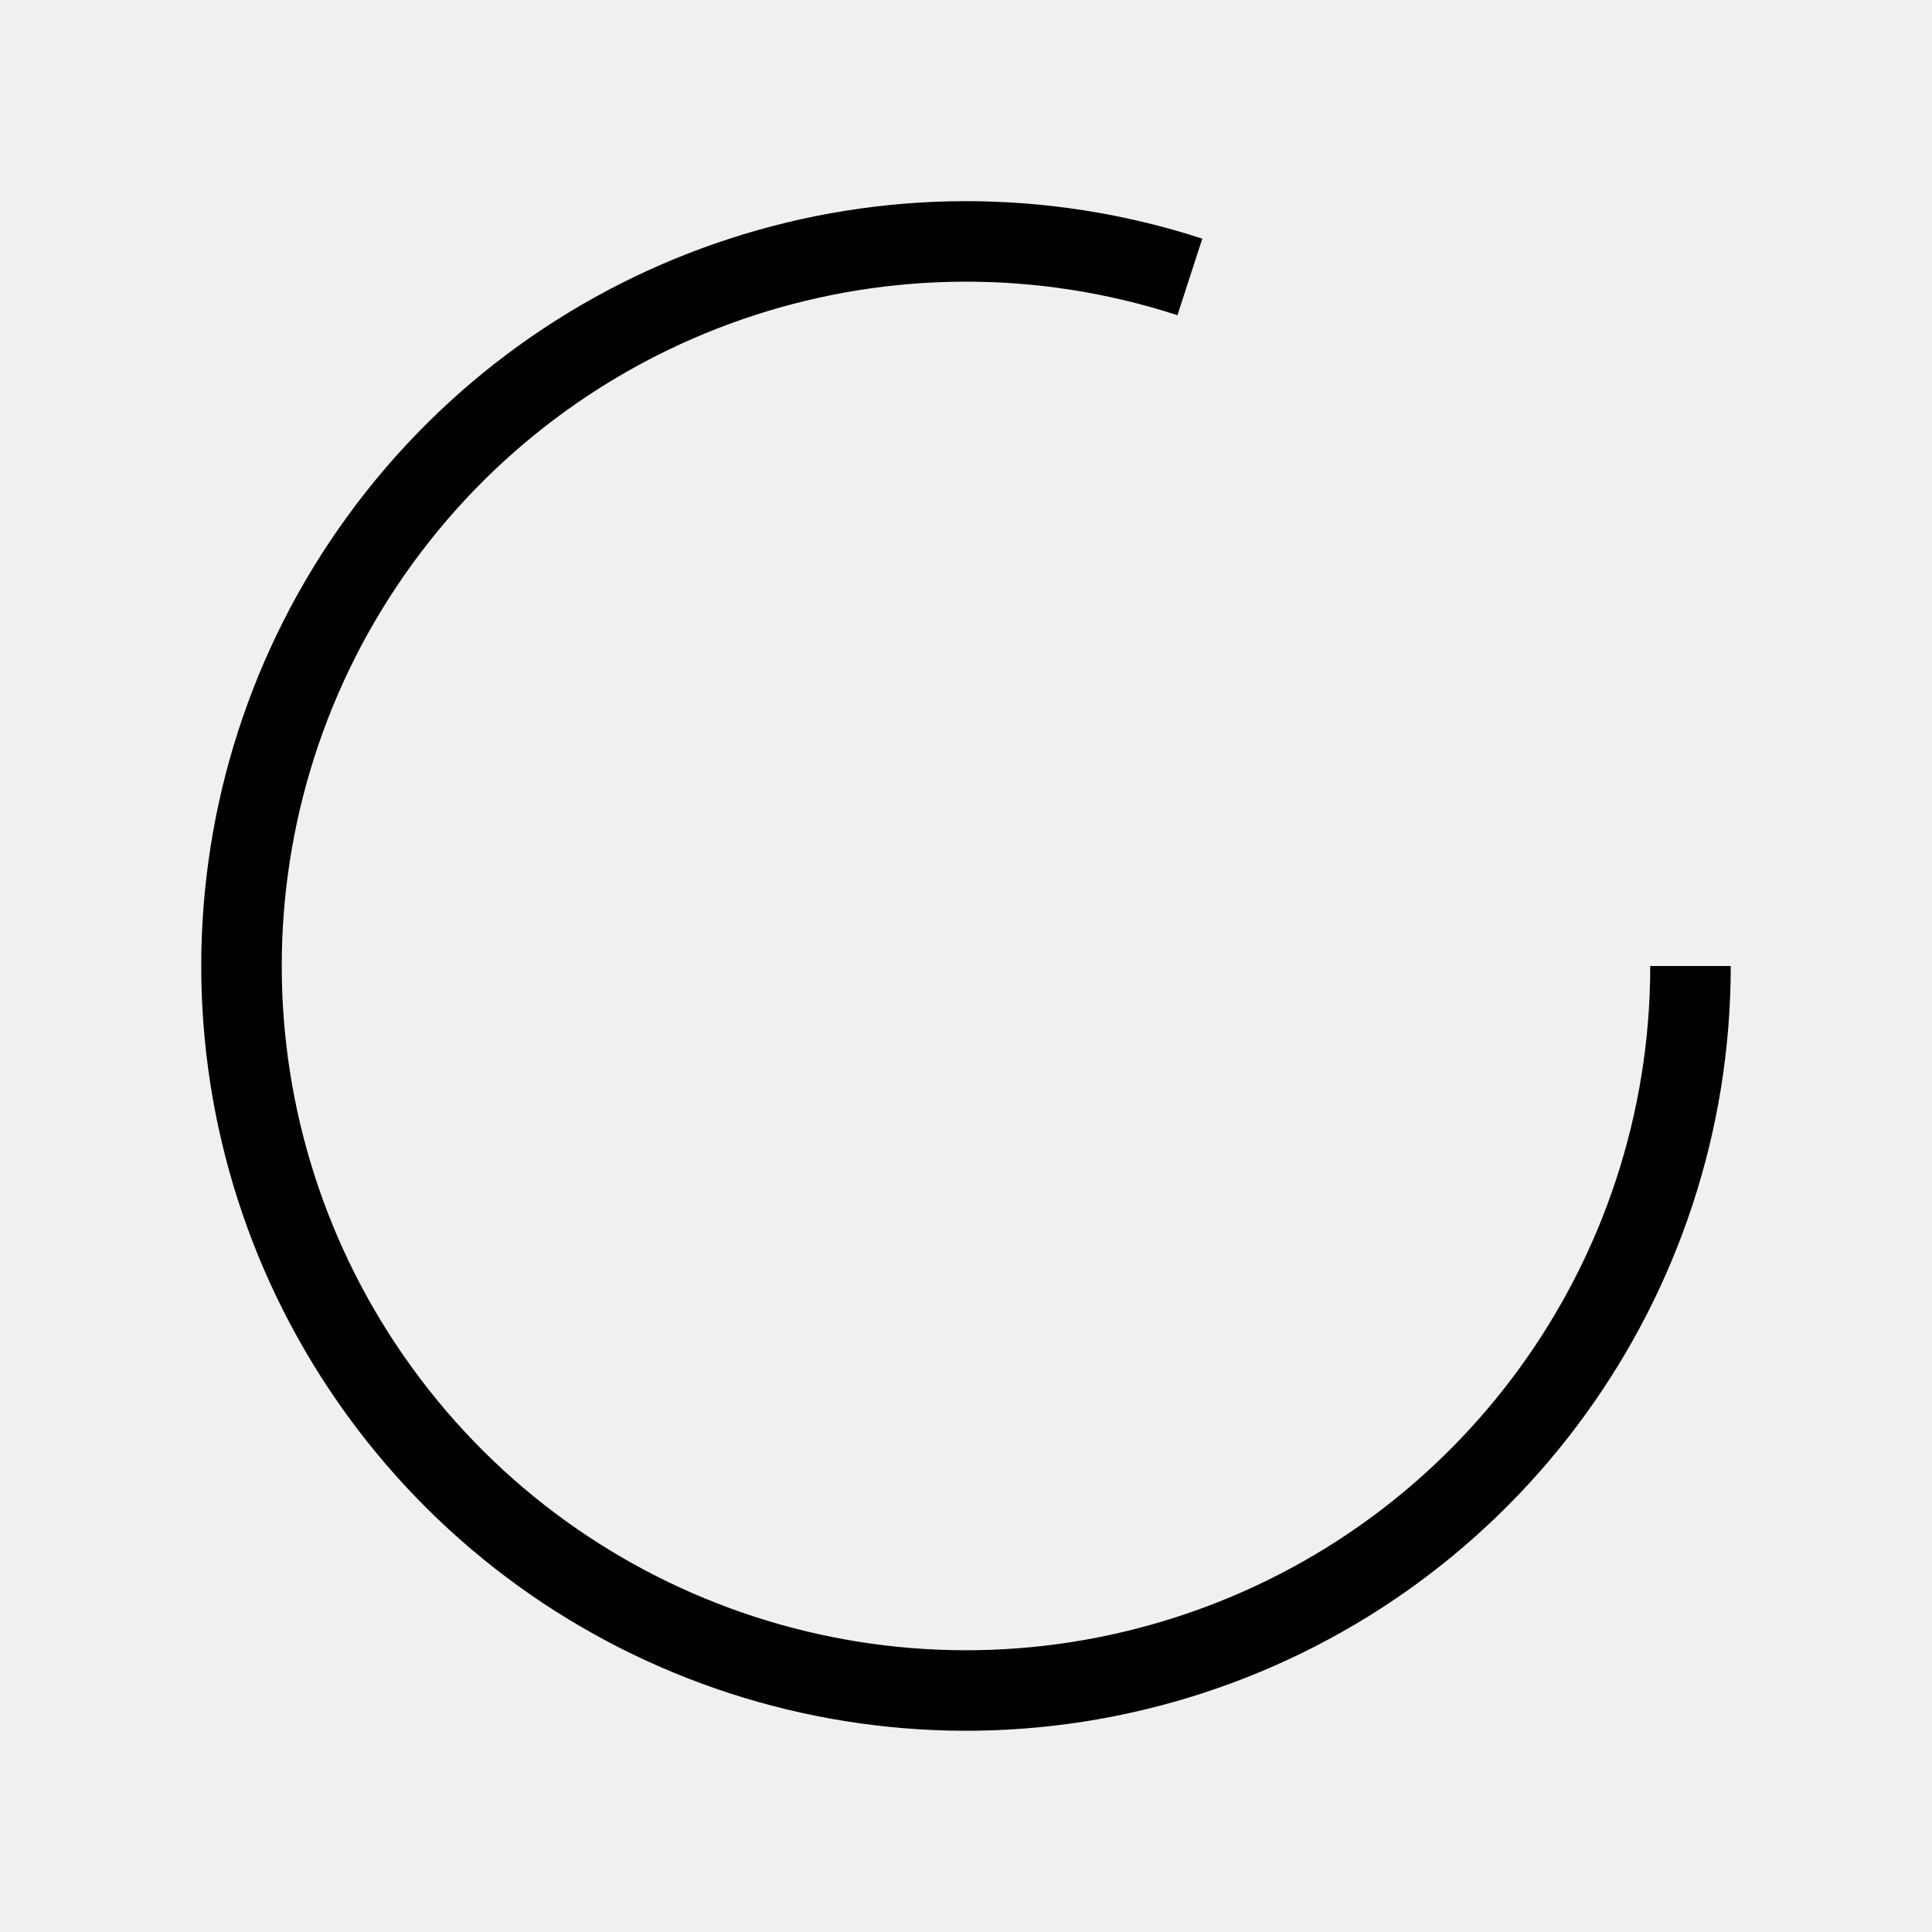
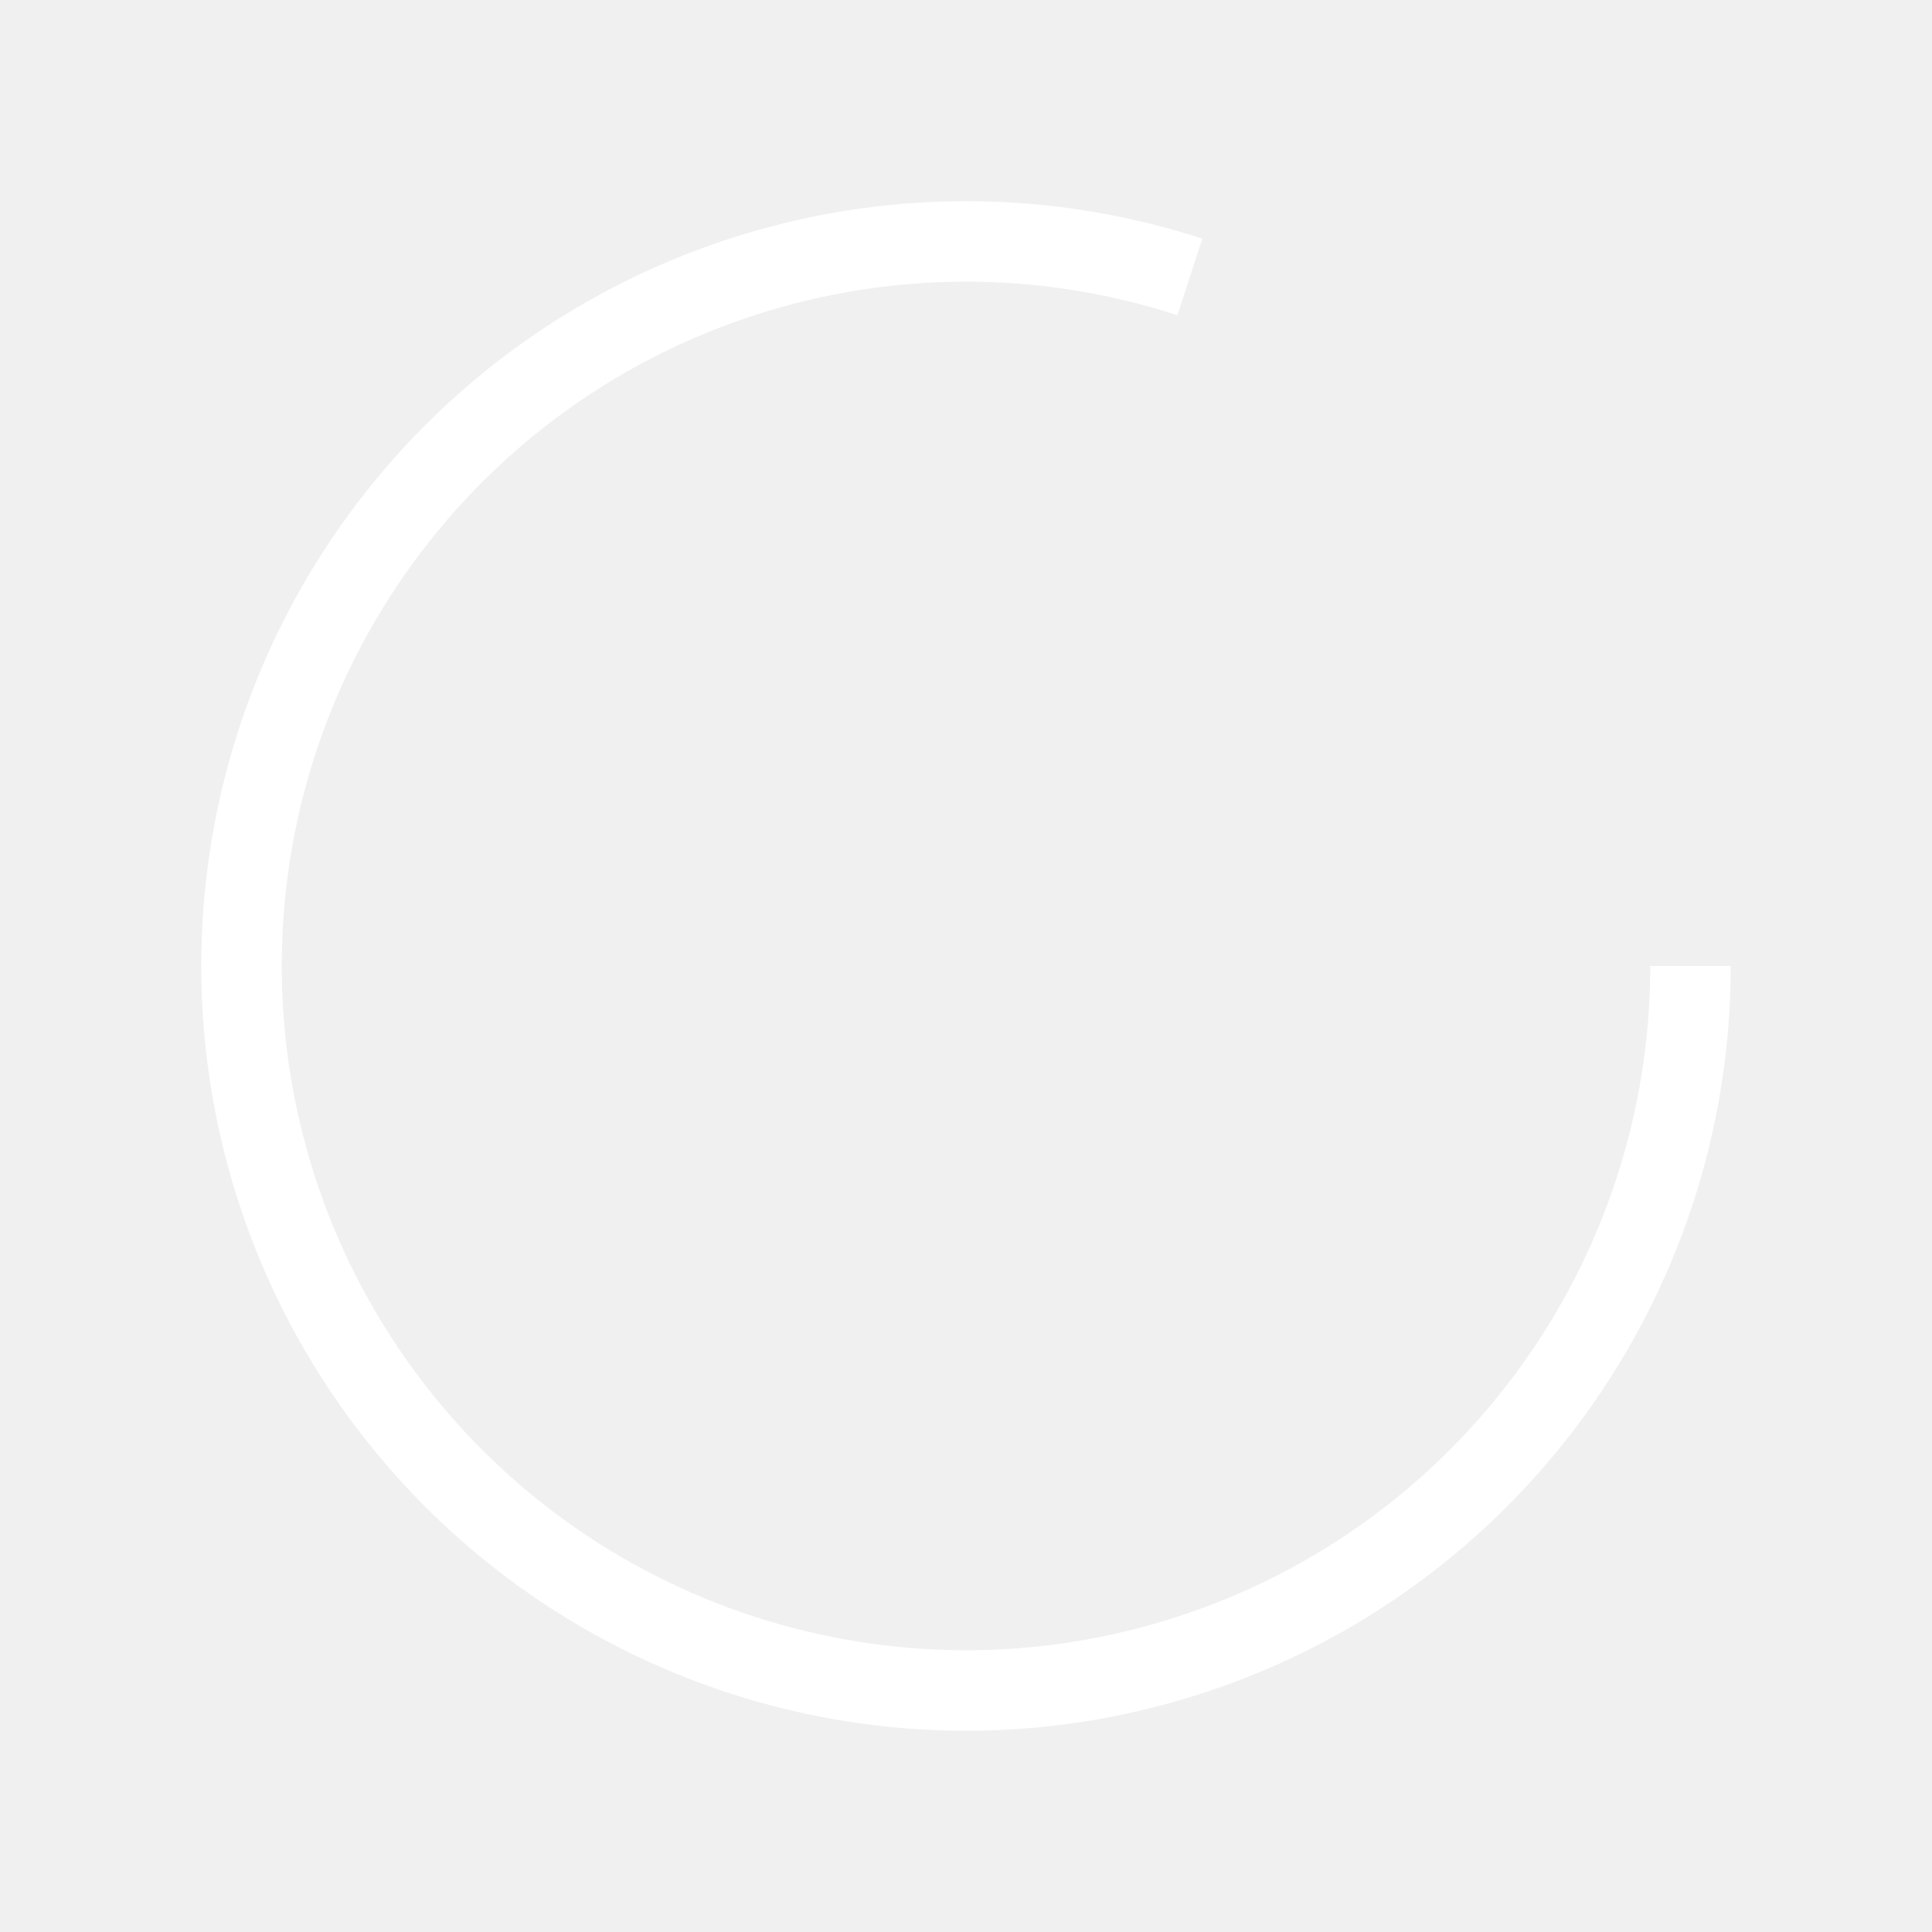
- <svg xmlns="http://www.w3.org/2000/svg" width="24" height="24" viewBox="0 0 24 24" fill="none" stroke="currentColor" strokeWidth="2" strokeLinecap="round" strokeLinejoin="round">
+ <svg xmlns="http://www.w3.org/2000/svg" width="24" height="24" viewBox="0 0 24 24" fill="none" stroke="white" strokeWidth="2" strokeLinecap="round" strokeLinejoin="round">
  <path d="M21 12a9 9 0 1 1-6.219-8.56" />
</svg>
